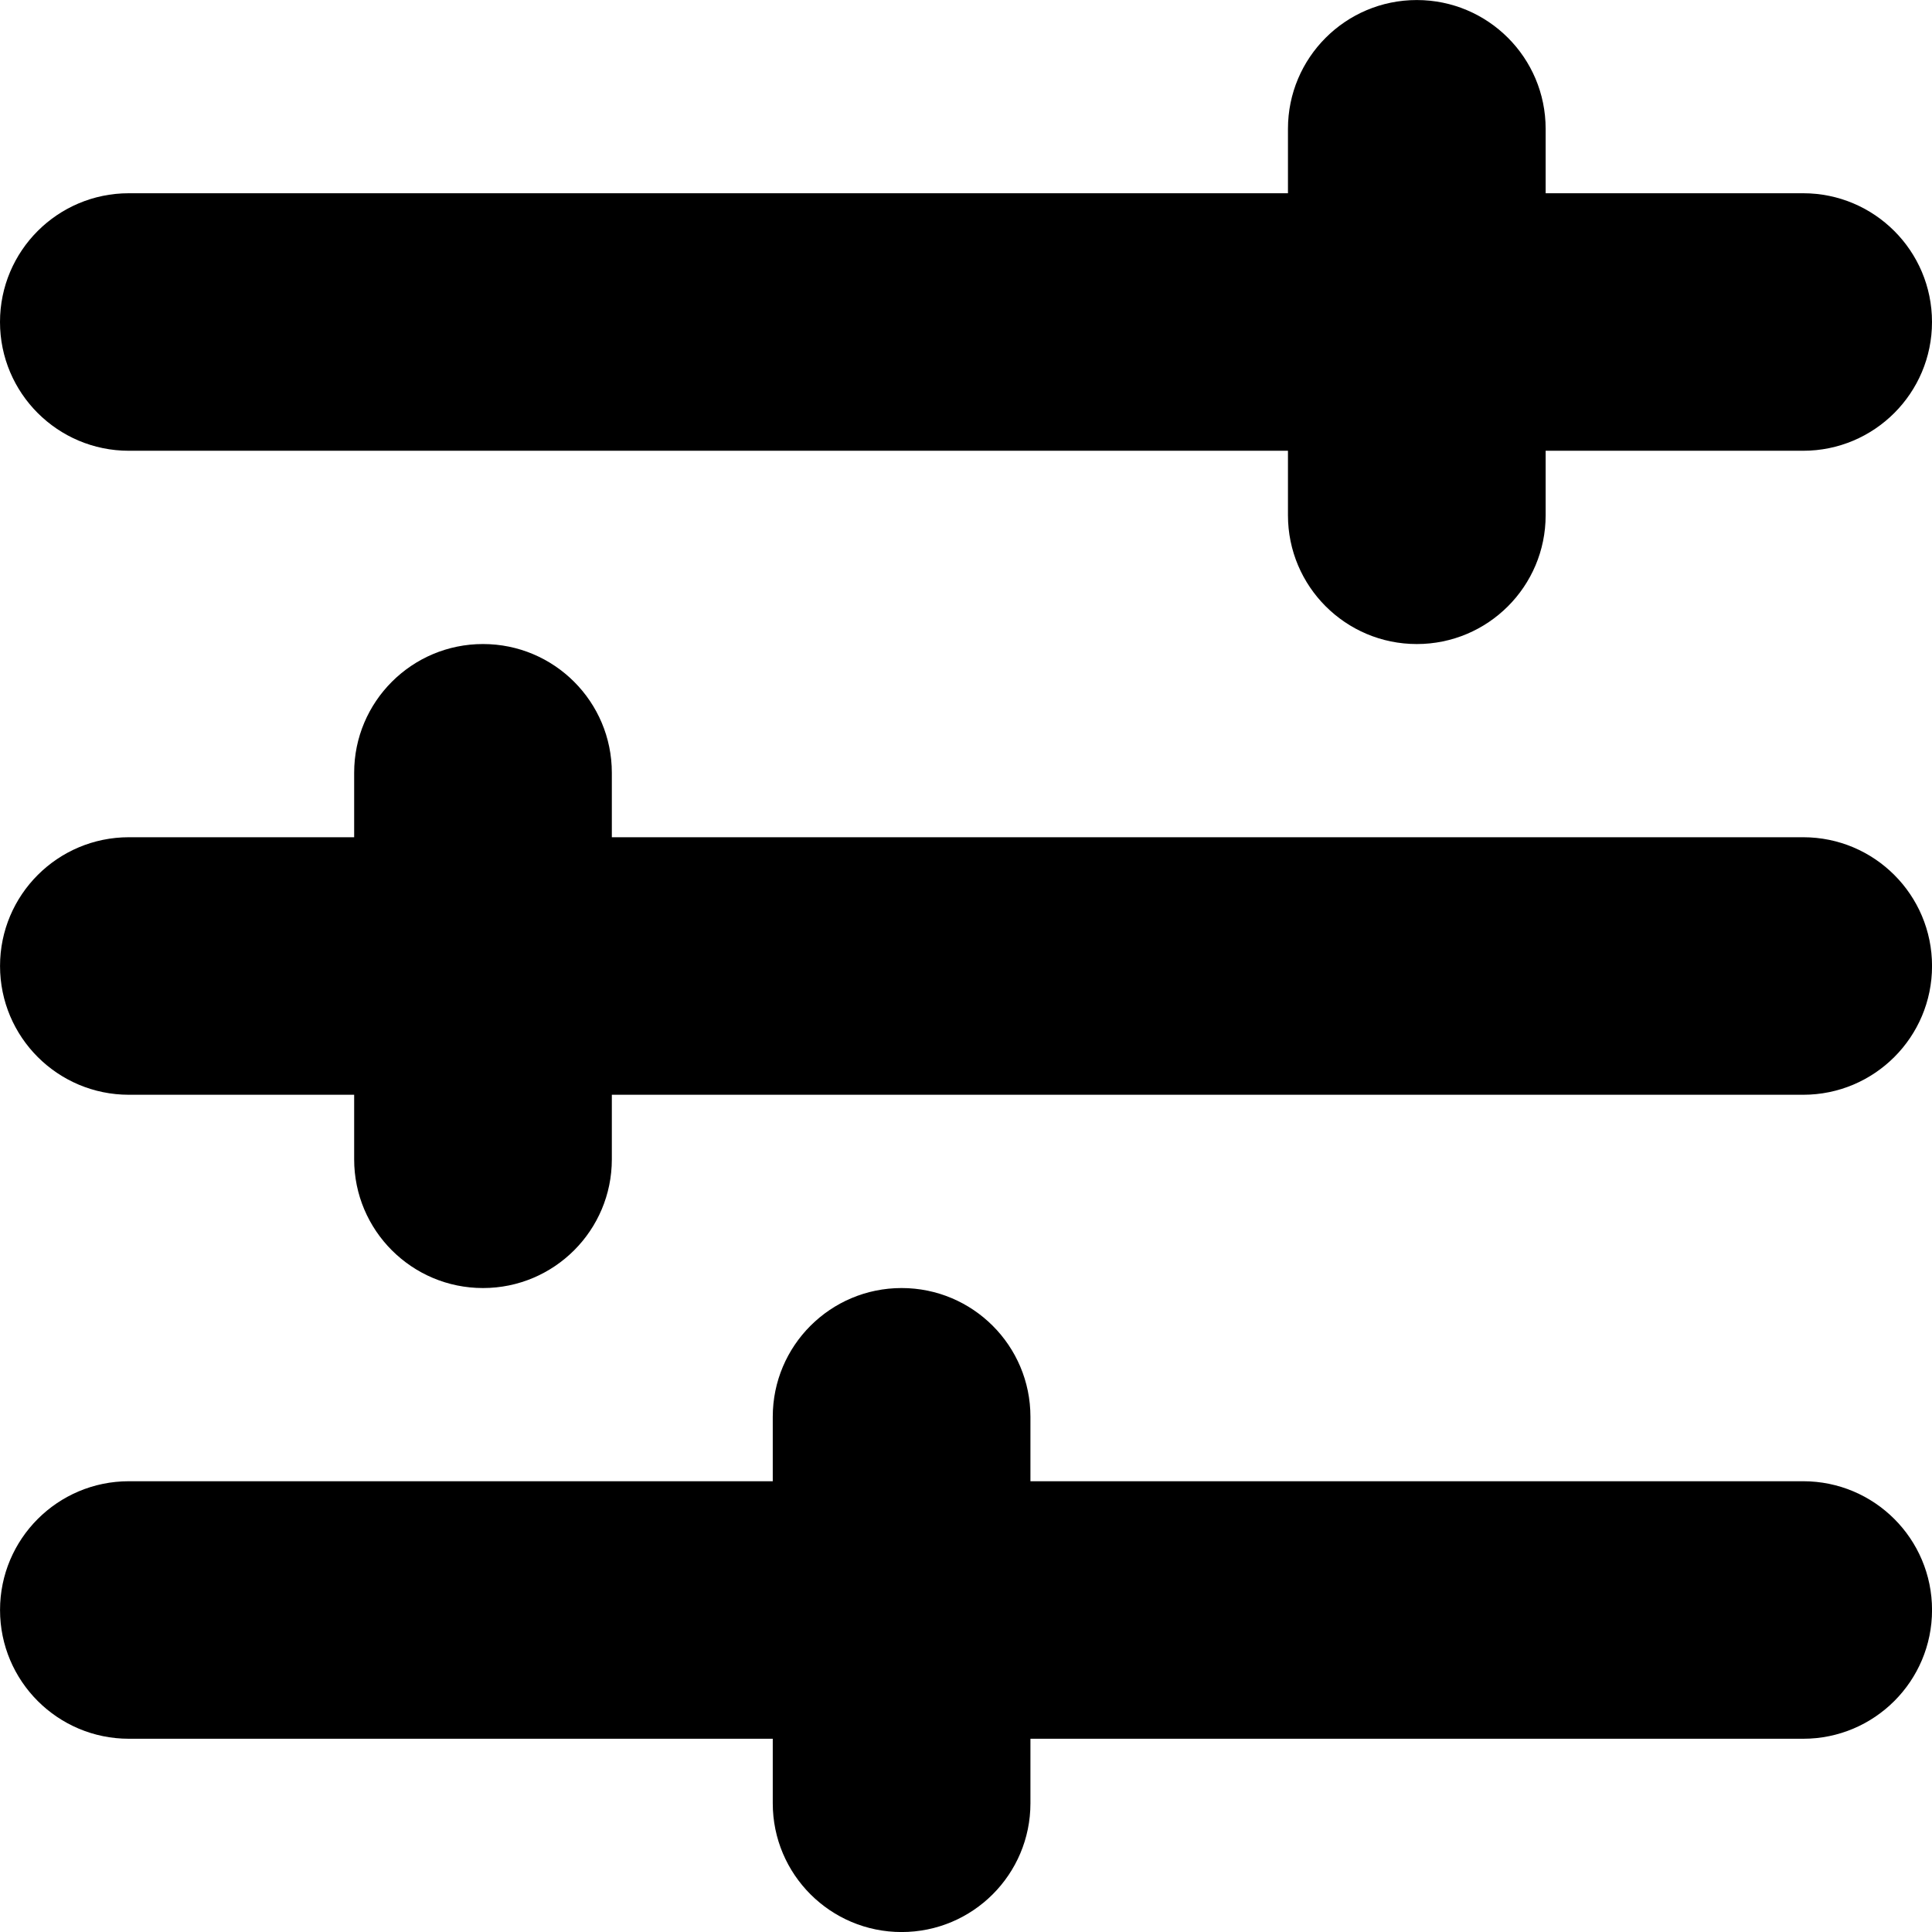
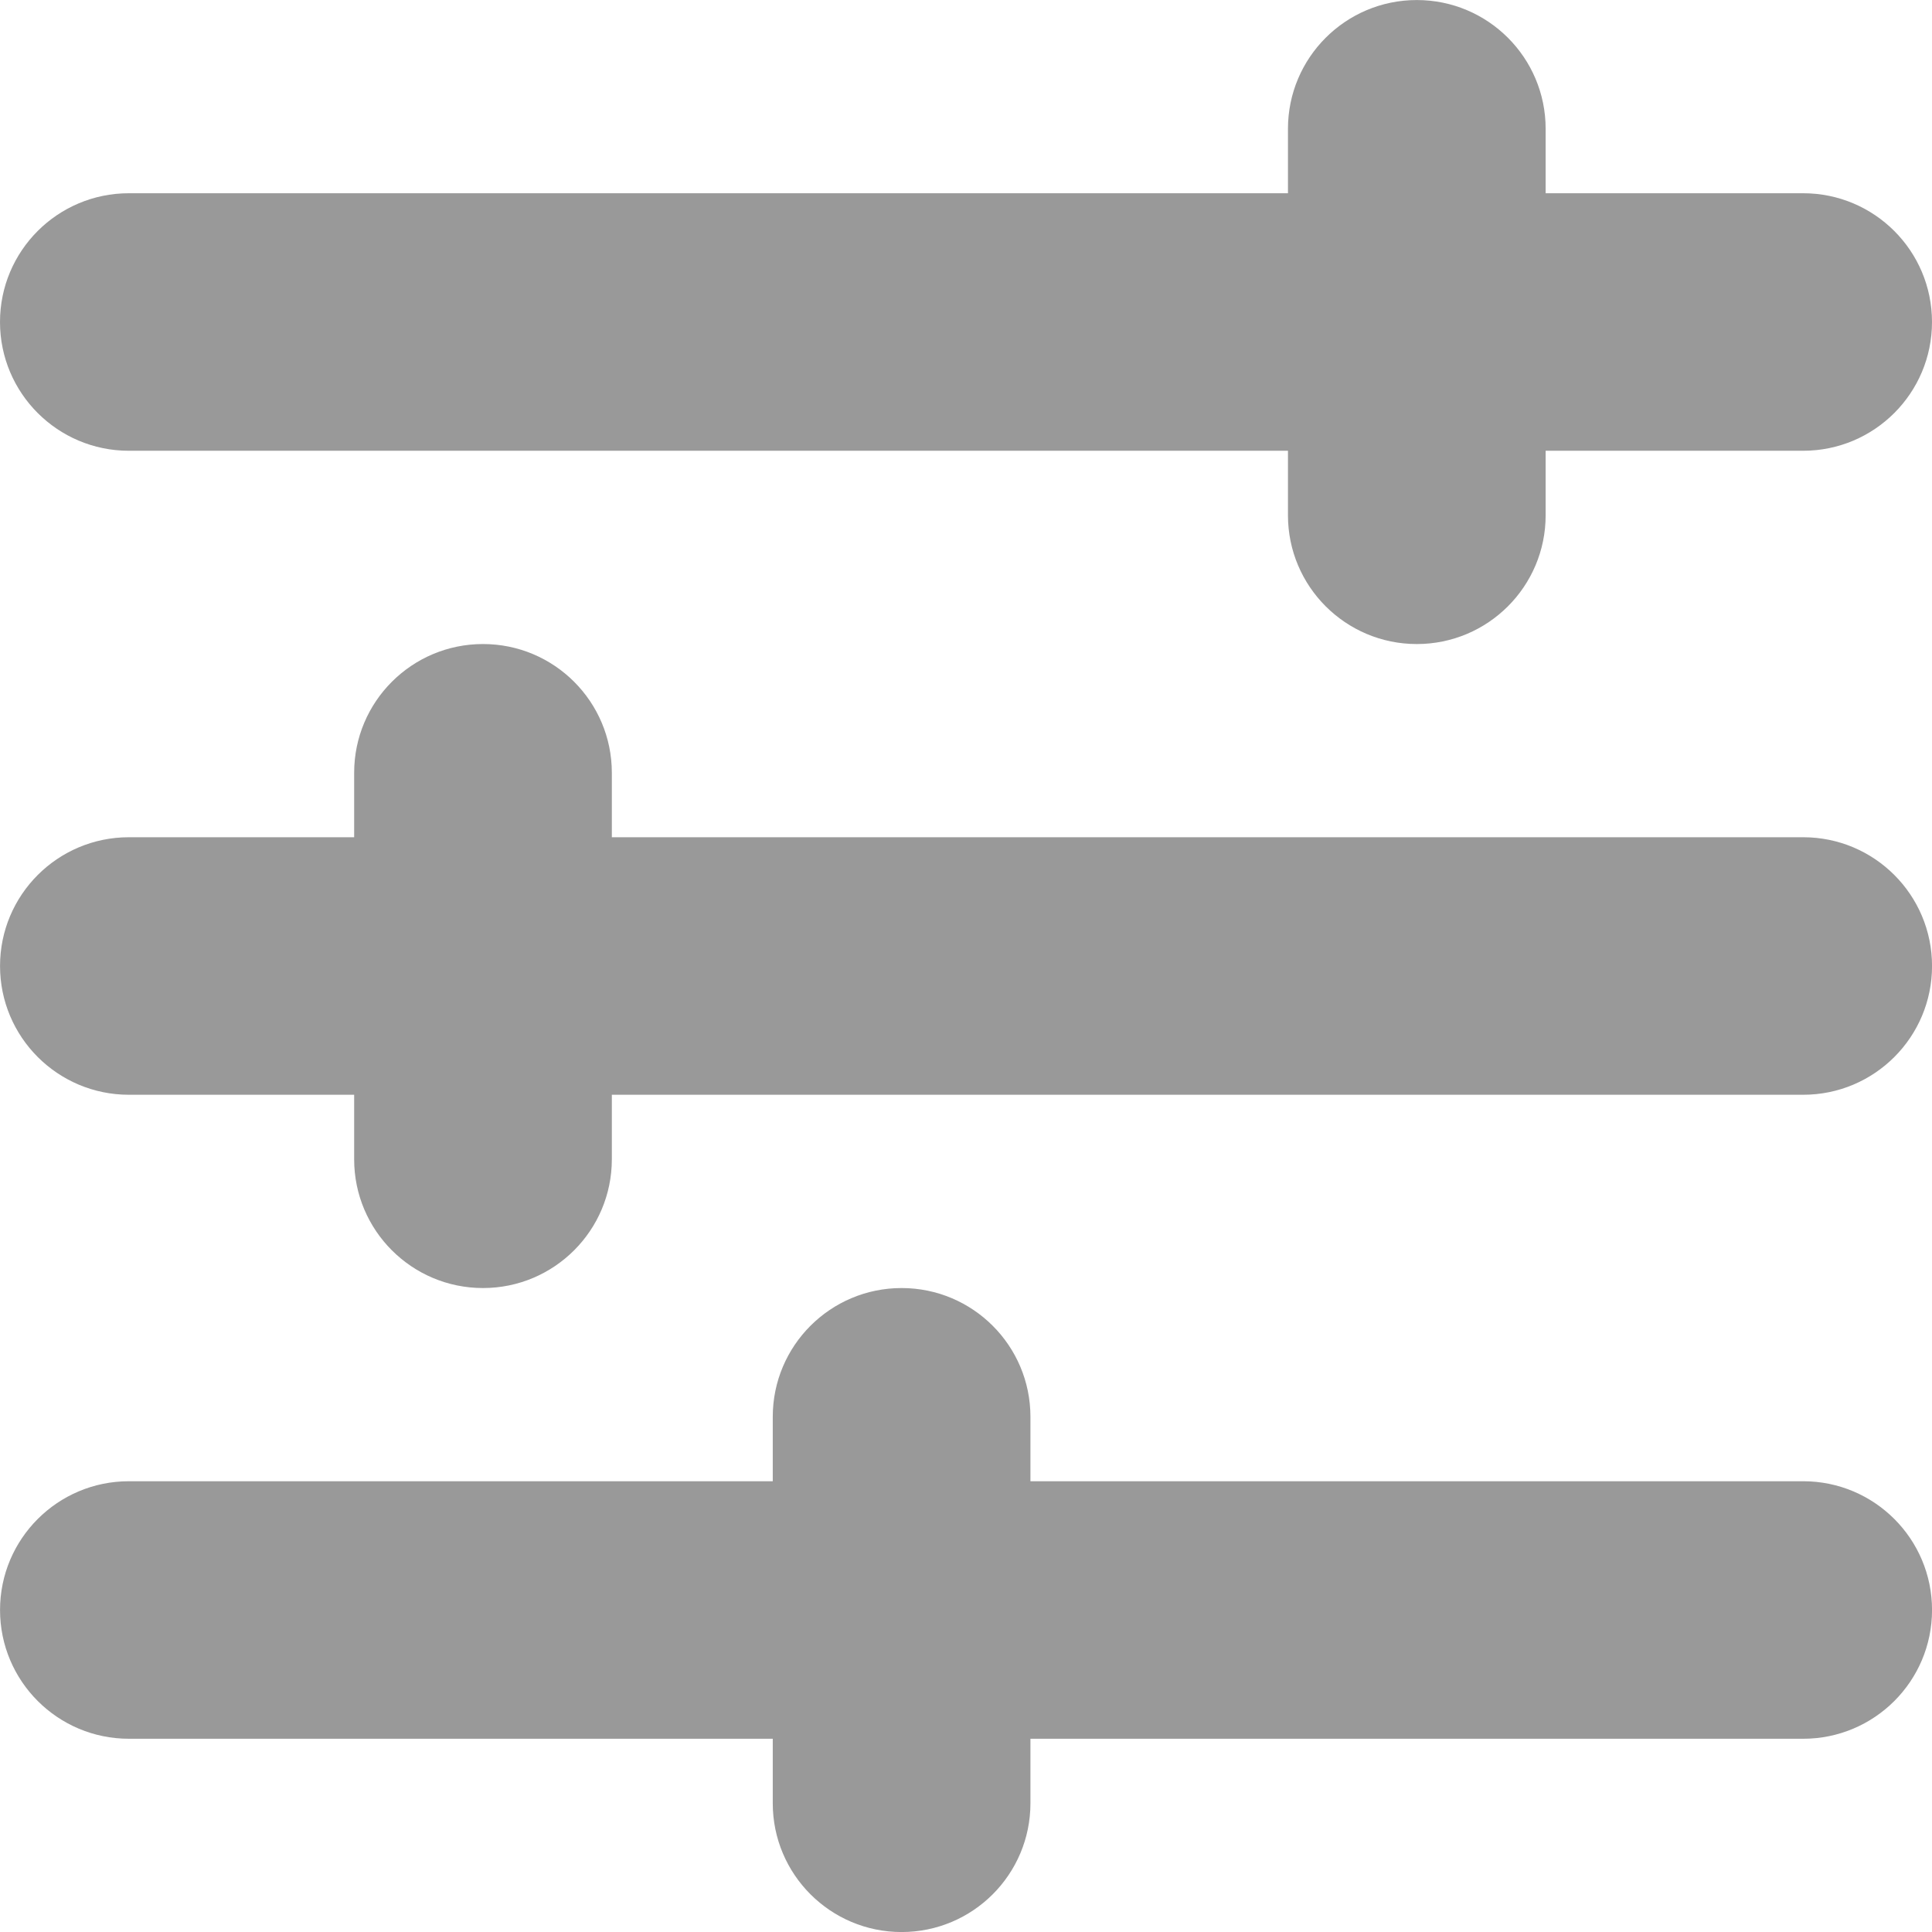
- <svg xmlns="http://www.w3.org/2000/svg" viewBox="0 0 600 600" version="1.1" id="svg9724" width="600" height="600">
-   <defs id="defs9728" />
+ <svg xmlns="http://www.w3.org/2000/svg" viewBox="0 0 600 600" width="15" height="15" fill="#999">
  <g id="g10449" transform="matrix(0.9517321,0,0,0.9511579,13.90117,12.16879)" style="stroke-width:1.051">
-     <path id="path356" style="color:#000000;fill:#000000;stroke-linecap:round;-inkscape-stroke:none" d="M 447.709 -12.781 A 42.041 42.041 0 0 0 405.668 29.26 L 405.668 50.302 L 27.435 50.302 A 42.041 42.041 0 0 0 -14.606 92.341 A 42.041 42.041 0 0 0 27.435 134.383 L 405.668 134.383 L 405.668 155.449 A 42.041 42.041 0 0 0 447.709 197.491 A 42.041 42.041 0 0 0 489.75 155.449 L 489.75 134.383 L 573.78 134.383 A 42.041 42.041 0 0 0 615.823 92.341 A 42.041 42.041 0 0 0 573.78 50.302 L 489.75 50.302 L 489.75 29.26 A 42.041 42.041 0 0 0 447.709 -12.781 z M 143.001 197.489 A 42.041 42.041 0 0 0 100.958 239.53 L 100.958 260.57 L 27.447 260.57 A 42.041 42.041 0 0 0 -14.594 302.611 A 42.041 42.041 0 0 0 27.447 344.653 L 100.958 344.653 L 100.958 365.719 A 42.041 42.041 0 0 0 143.001 407.761 A 42.041 42.041 0 0 0 185.042 365.719 L 185.042 344.653 L 573.795 344.653 A 42.041 42.041 0 0 0 615.836 302.611 A 42.041 42.041 0 0 0 573.795 260.57 L 185.042 260.57 L 185.042 239.53 A 42.041 42.041 0 0 0 143.001 197.489 z M 279.594 407.761 A 42.041 42.041 0 0 0 237.553 449.8 L 237.553 470.84 L 27.447 470.84 A 42.041 42.041 0 0 0 -14.594 512.881 A 42.041 42.041 0 0 0 27.447 554.921 L 237.553 554.921 L 237.553 575.989 A 42.041 42.041 0 0 0 279.594 618.029 A 42.041 42.041 0 0 0 321.635 575.989 L 321.635 554.921 L 573.795 554.921 A 42.041 42.041 0 0 0 615.836 512.881 A 42.041 42.041 0 0 0 573.795 470.84 L 321.635 470.84 L 321.635 449.8 A 42.041 42.041 0 0 0 279.594 407.761 z " />
+     <path id="path356" style="stroke-linecap:round;-inkscape-stroke:none" d="M 447.709 -12.781 A 42.041 42.041 0 0 0 405.668 29.26 L 405.668 50.302 L 27.435 50.302 A 42.041 42.041 0 0 0 -14.606 92.341 A 42.041 42.041 0 0 0 27.435 134.383 L 405.668 134.383 L 405.668 155.449 A 42.041 42.041 0 0 0 447.709 197.491 A 42.041 42.041 0 0 0 489.75 155.449 L 489.75 134.383 L 573.78 134.383 A 42.041 42.041 0 0 0 615.823 92.341 A 42.041 42.041 0 0 0 573.78 50.302 L 489.75 50.302 L 489.75 29.26 A 42.041 42.041 0 0 0 447.709 -12.781 z M 143.001 197.489 A 42.041 42.041 0 0 0 100.958 239.53 L 100.958 260.57 L 27.447 260.57 A 42.041 42.041 0 0 0 -14.594 302.611 A 42.041 42.041 0 0 0 27.447 344.653 L 100.958 344.653 L 100.958 365.719 A 42.041 42.041 0 0 0 143.001 407.761 A 42.041 42.041 0 0 0 185.042 365.719 L 185.042 344.653 L 573.795 344.653 A 42.041 42.041 0 0 0 615.836 302.611 A 42.041 42.041 0 0 0 573.795 260.57 L 185.042 260.57 L 185.042 239.53 A 42.041 42.041 0 0 0 143.001 197.489 z M 279.594 407.761 A 42.041 42.041 0 0 0 237.553 449.8 L 237.553 470.84 L 27.447 470.84 A 42.041 42.041 0 0 0 -14.594 512.881 A 42.041 42.041 0 0 0 27.447 554.921 L 237.553 554.921 L 237.553 575.989 A 42.041 42.041 0 0 0 279.594 618.029 A 42.041 42.041 0 0 0 321.635 575.989 L 321.635 554.921 L 573.795 554.921 A 42.041 42.041 0 0 0 615.836 512.881 A 42.041 42.041 0 0 0 573.795 470.84 L 321.635 470.84 L 321.635 449.8 A 42.041 42.041 0 0 0 279.594 407.761 z " />
  </g>
</svg>
